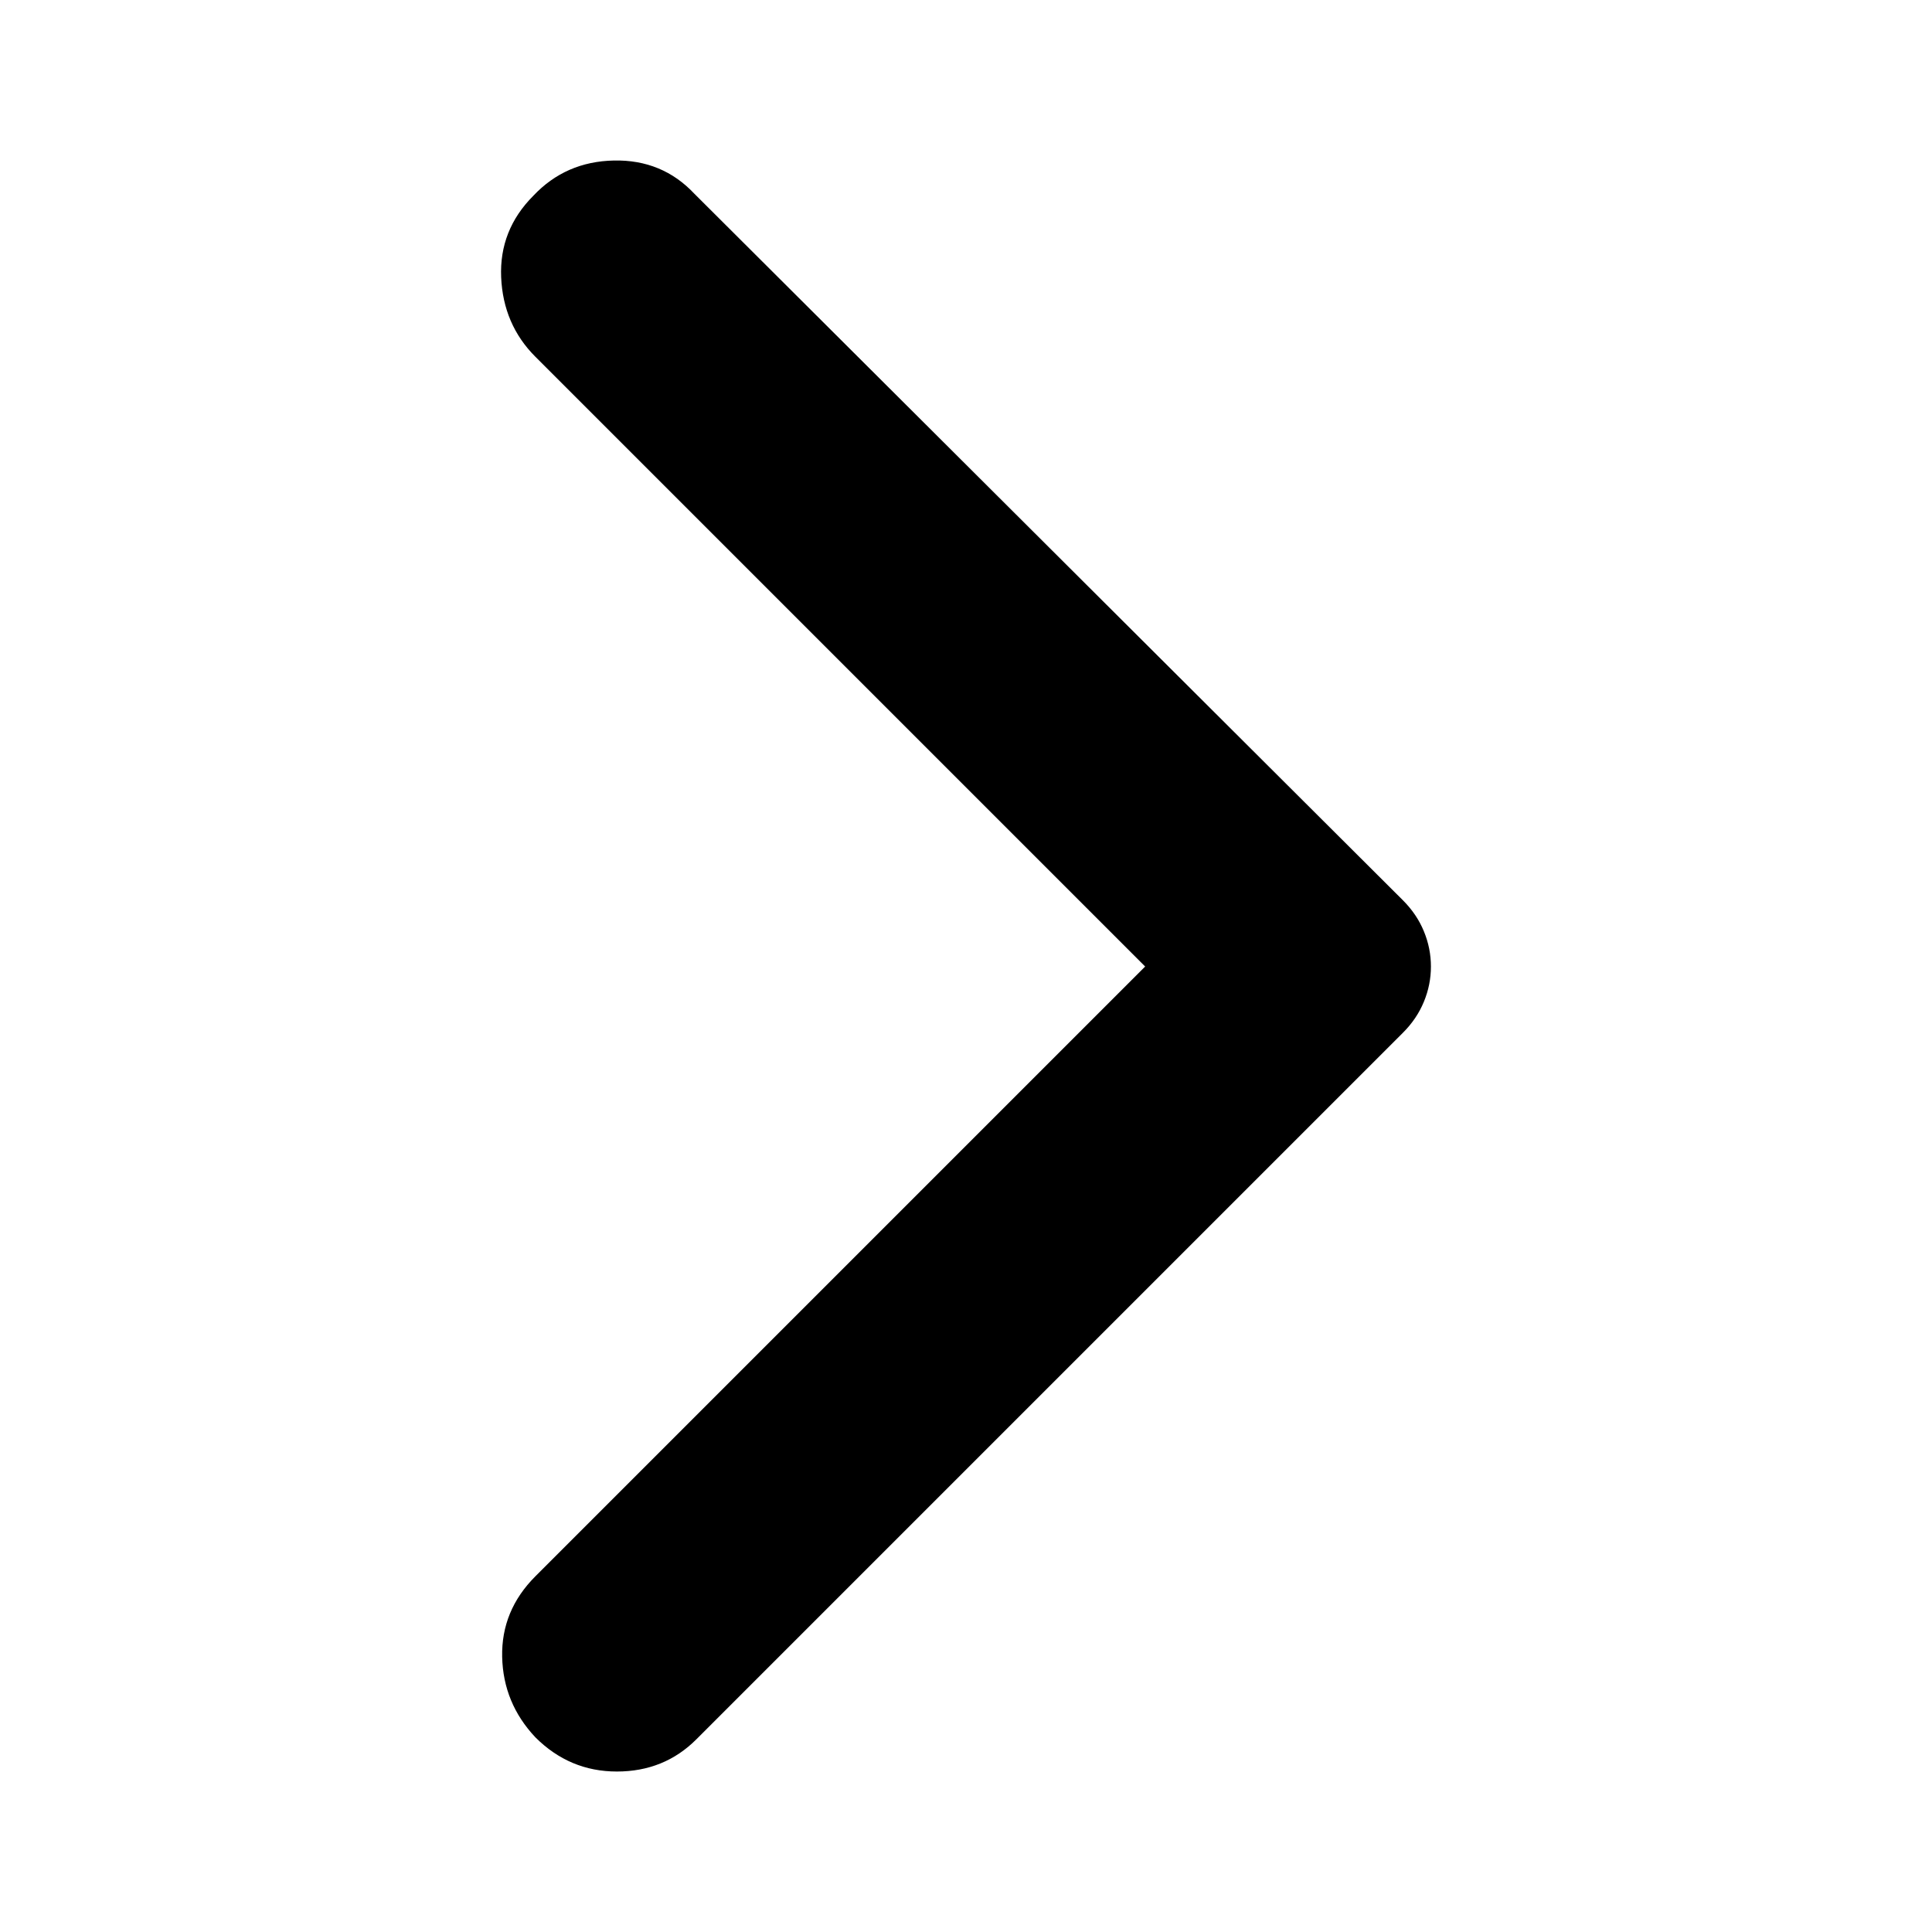
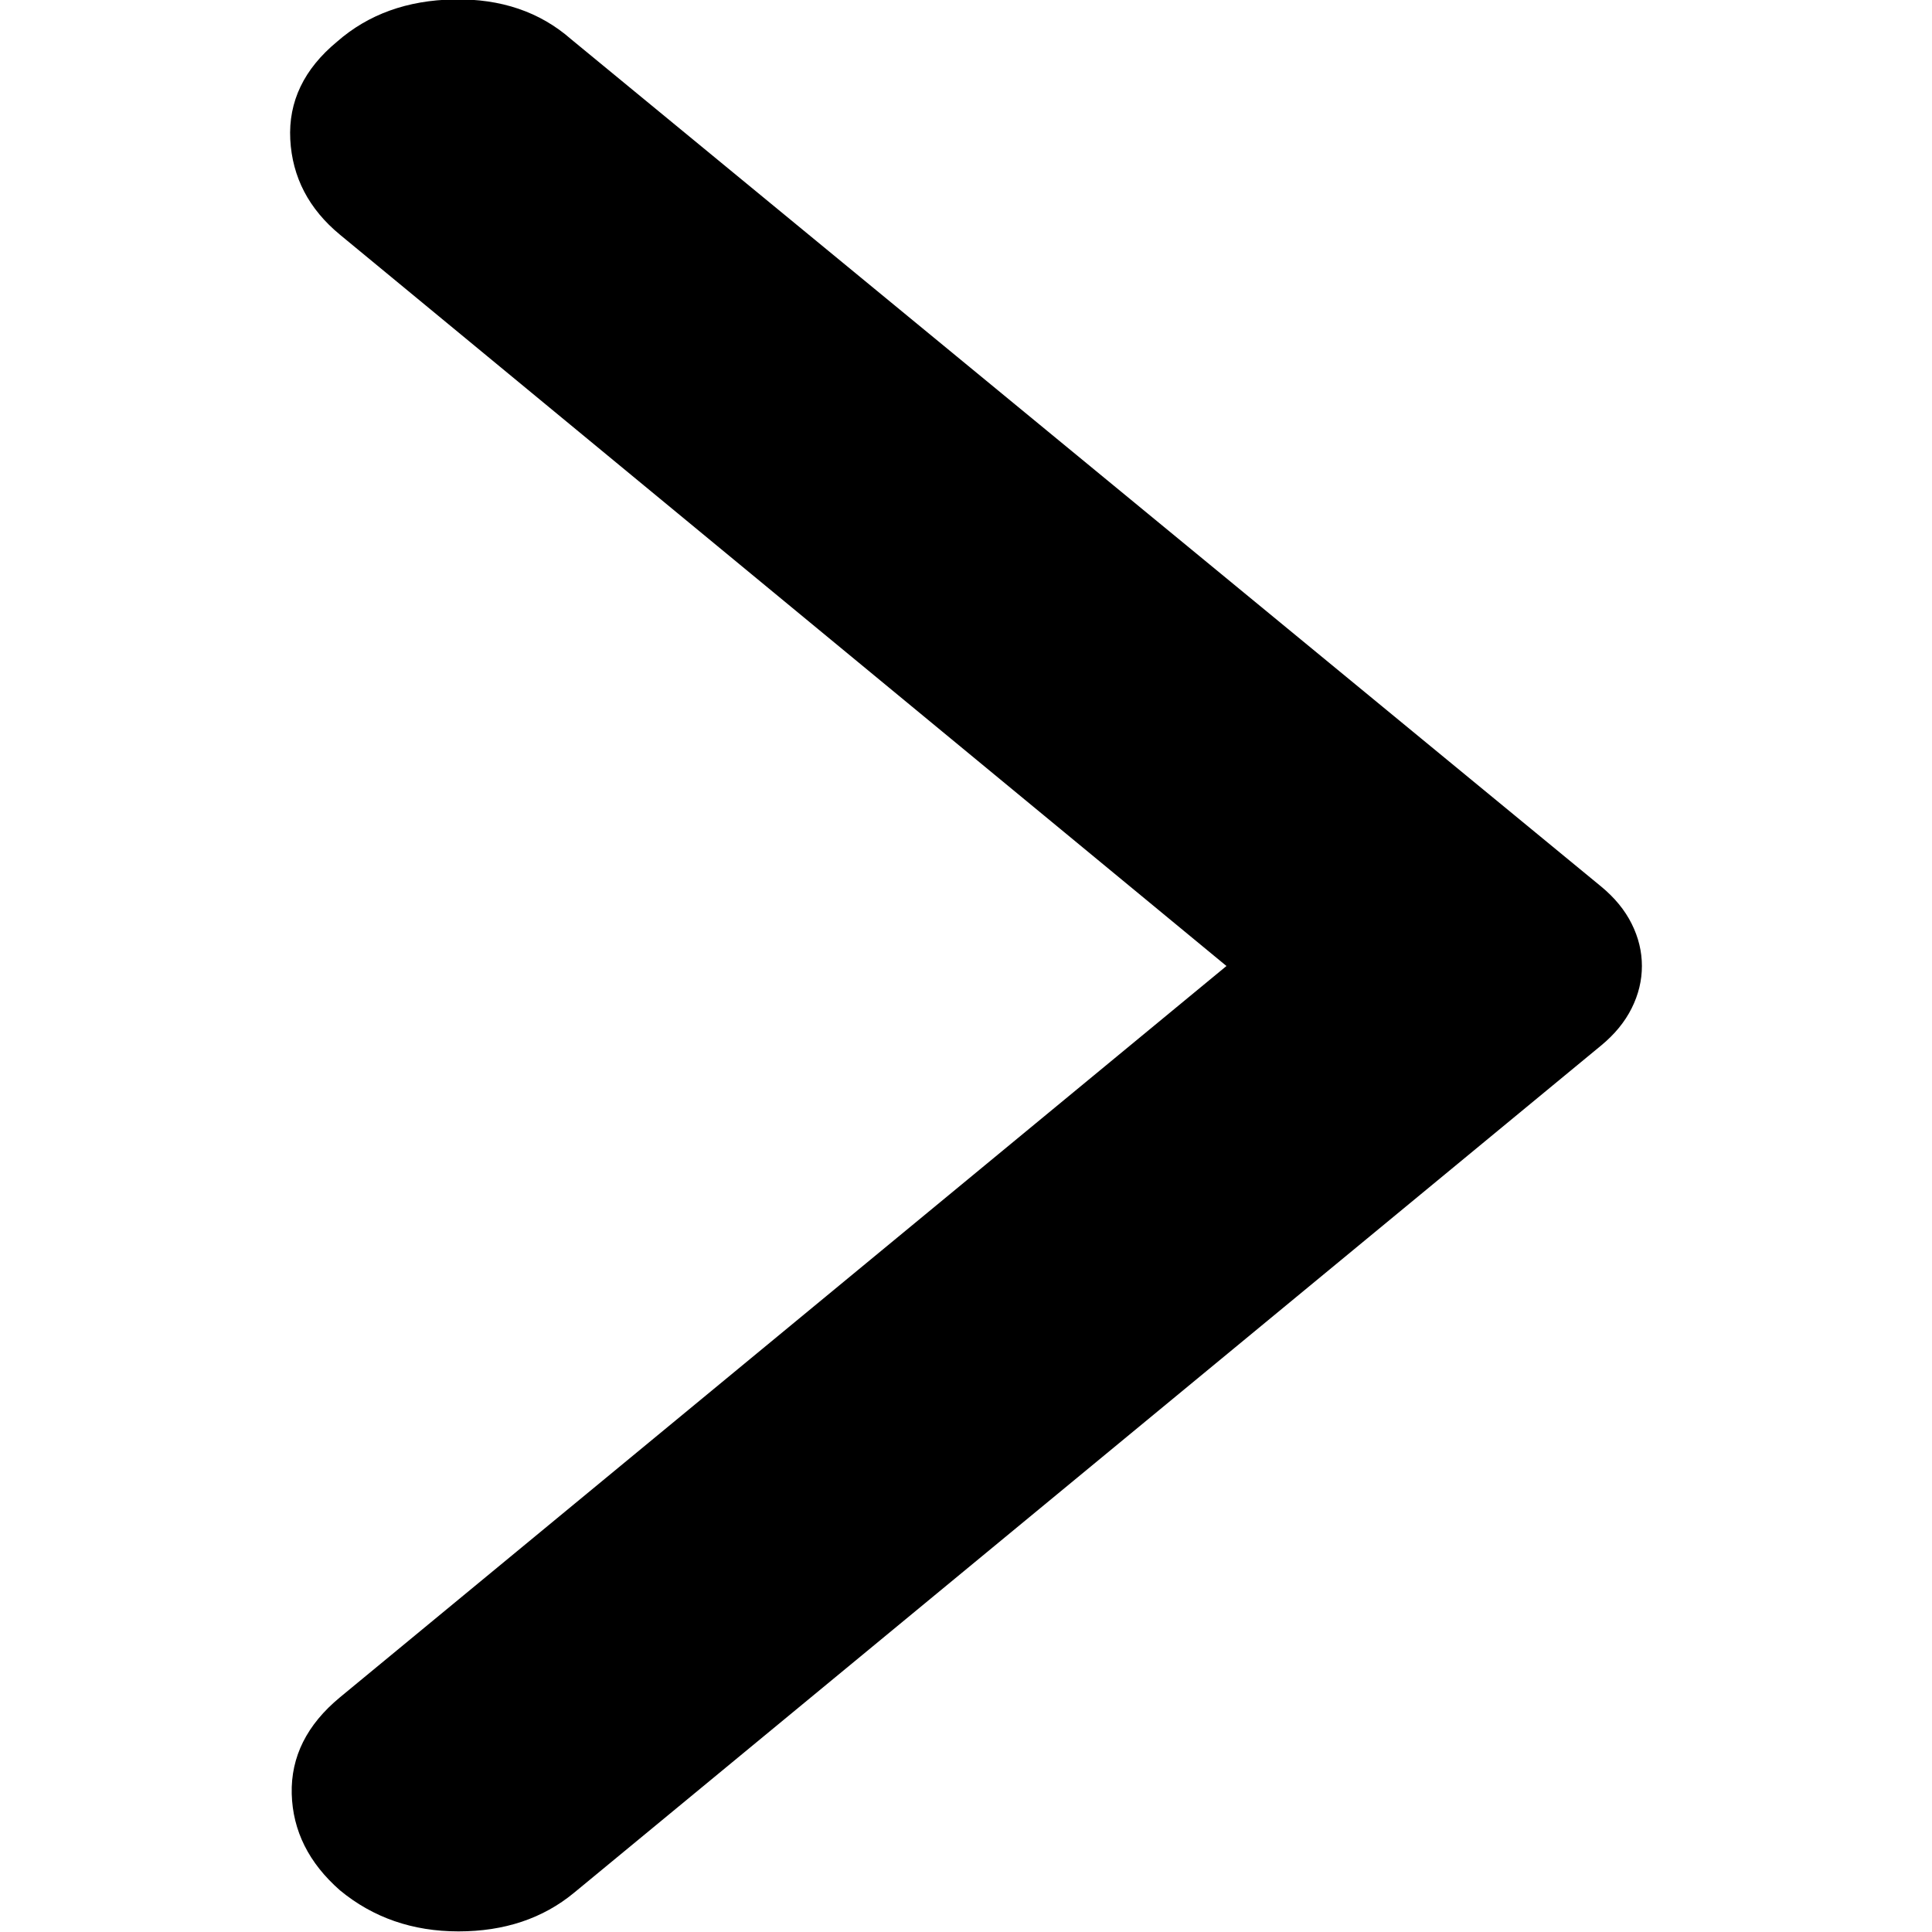
- <svg xmlns="http://www.w3.org/2000/svg" width="100%" height="100%" viewBox="0 0 48 48" version="1.1" xml:space="preserve" style="fill-rule:evenodd;clip-rule:evenodd;stroke-linejoin:round;stroke-miterlimit:2;">
-   <path d="M13.301,43.163c-0.533,-0.567 -0.808,-1.233 -0.825,-2c-0.016,-0.767 0.259,-1.433 0.825,-2l15.15,-15.15l-15.15,-15.15c-0.533,-0.533 -0.816,-1.192 -0.85,-1.975c-0.033,-0.783 0.234,-1.458 0.8,-2.025c0.534,-0.567 1.2,-0.858 2,-0.875c0.8,-0.017 1.467,0.258 2,0.825l17.6,17.55c0.234,0.233 0.409,0.492 0.525,0.775c0.117,0.283 0.175,0.575 0.175,0.875c0,0.3 -0.058,0.592 -0.175,0.875c-0.116,0.283 -0.291,0.542 -0.525,0.775l-17.55,17.55c-0.533,0.533 -1.191,0.8 -1.975,0.8c-0.783,-0 -1.458,-0.283 -2.025,-0.85Z" style="fill-rule:nonzero;" />
+ <svg xmlns="http://www.w3.org/2000/svg" width="100%" height="100%" viewBox="0 0 40 40" version="1.1" xml:space="preserve" style="fill-rule:evenodd;clip-rule:evenodd;stroke-linejoin:round;stroke-miterlimit:2;">
+   <g transform="matrix(1.21144,0,0,0.999357,-9.07403,-3.99744)">
+     <path d="M13.301,43.163C12.768,42.596 12.493,41.93 12.476,41.163C12.46,40.396 12.735,39.73 13.301,39.163L28.451,24.013L13.301,8.863C12.768,8.33 12.485,7.671 12.451,6.888C12.418,6.105 12.685,5.43 13.251,4.863C13.785,4.296 14.451,4.005 15.251,3.988C16.051,3.971 16.718,4.246 17.251,4.813L34.851,22.363C35.085,22.596 35.26,22.855 35.376,23.138C35.493,23.421 35.551,23.713 35.551,24.013C35.551,24.313 35.493,24.605 35.376,24.888C35.26,25.171 35.085,25.43 34.851,25.663L17.301,43.213C16.768,43.746 16.11,44.013 15.326,44.013C14.543,44.013 13.868,43.73 13.301,43.163Z" style="fill-rule:nonzero;" />
+   </g>
</svg>
